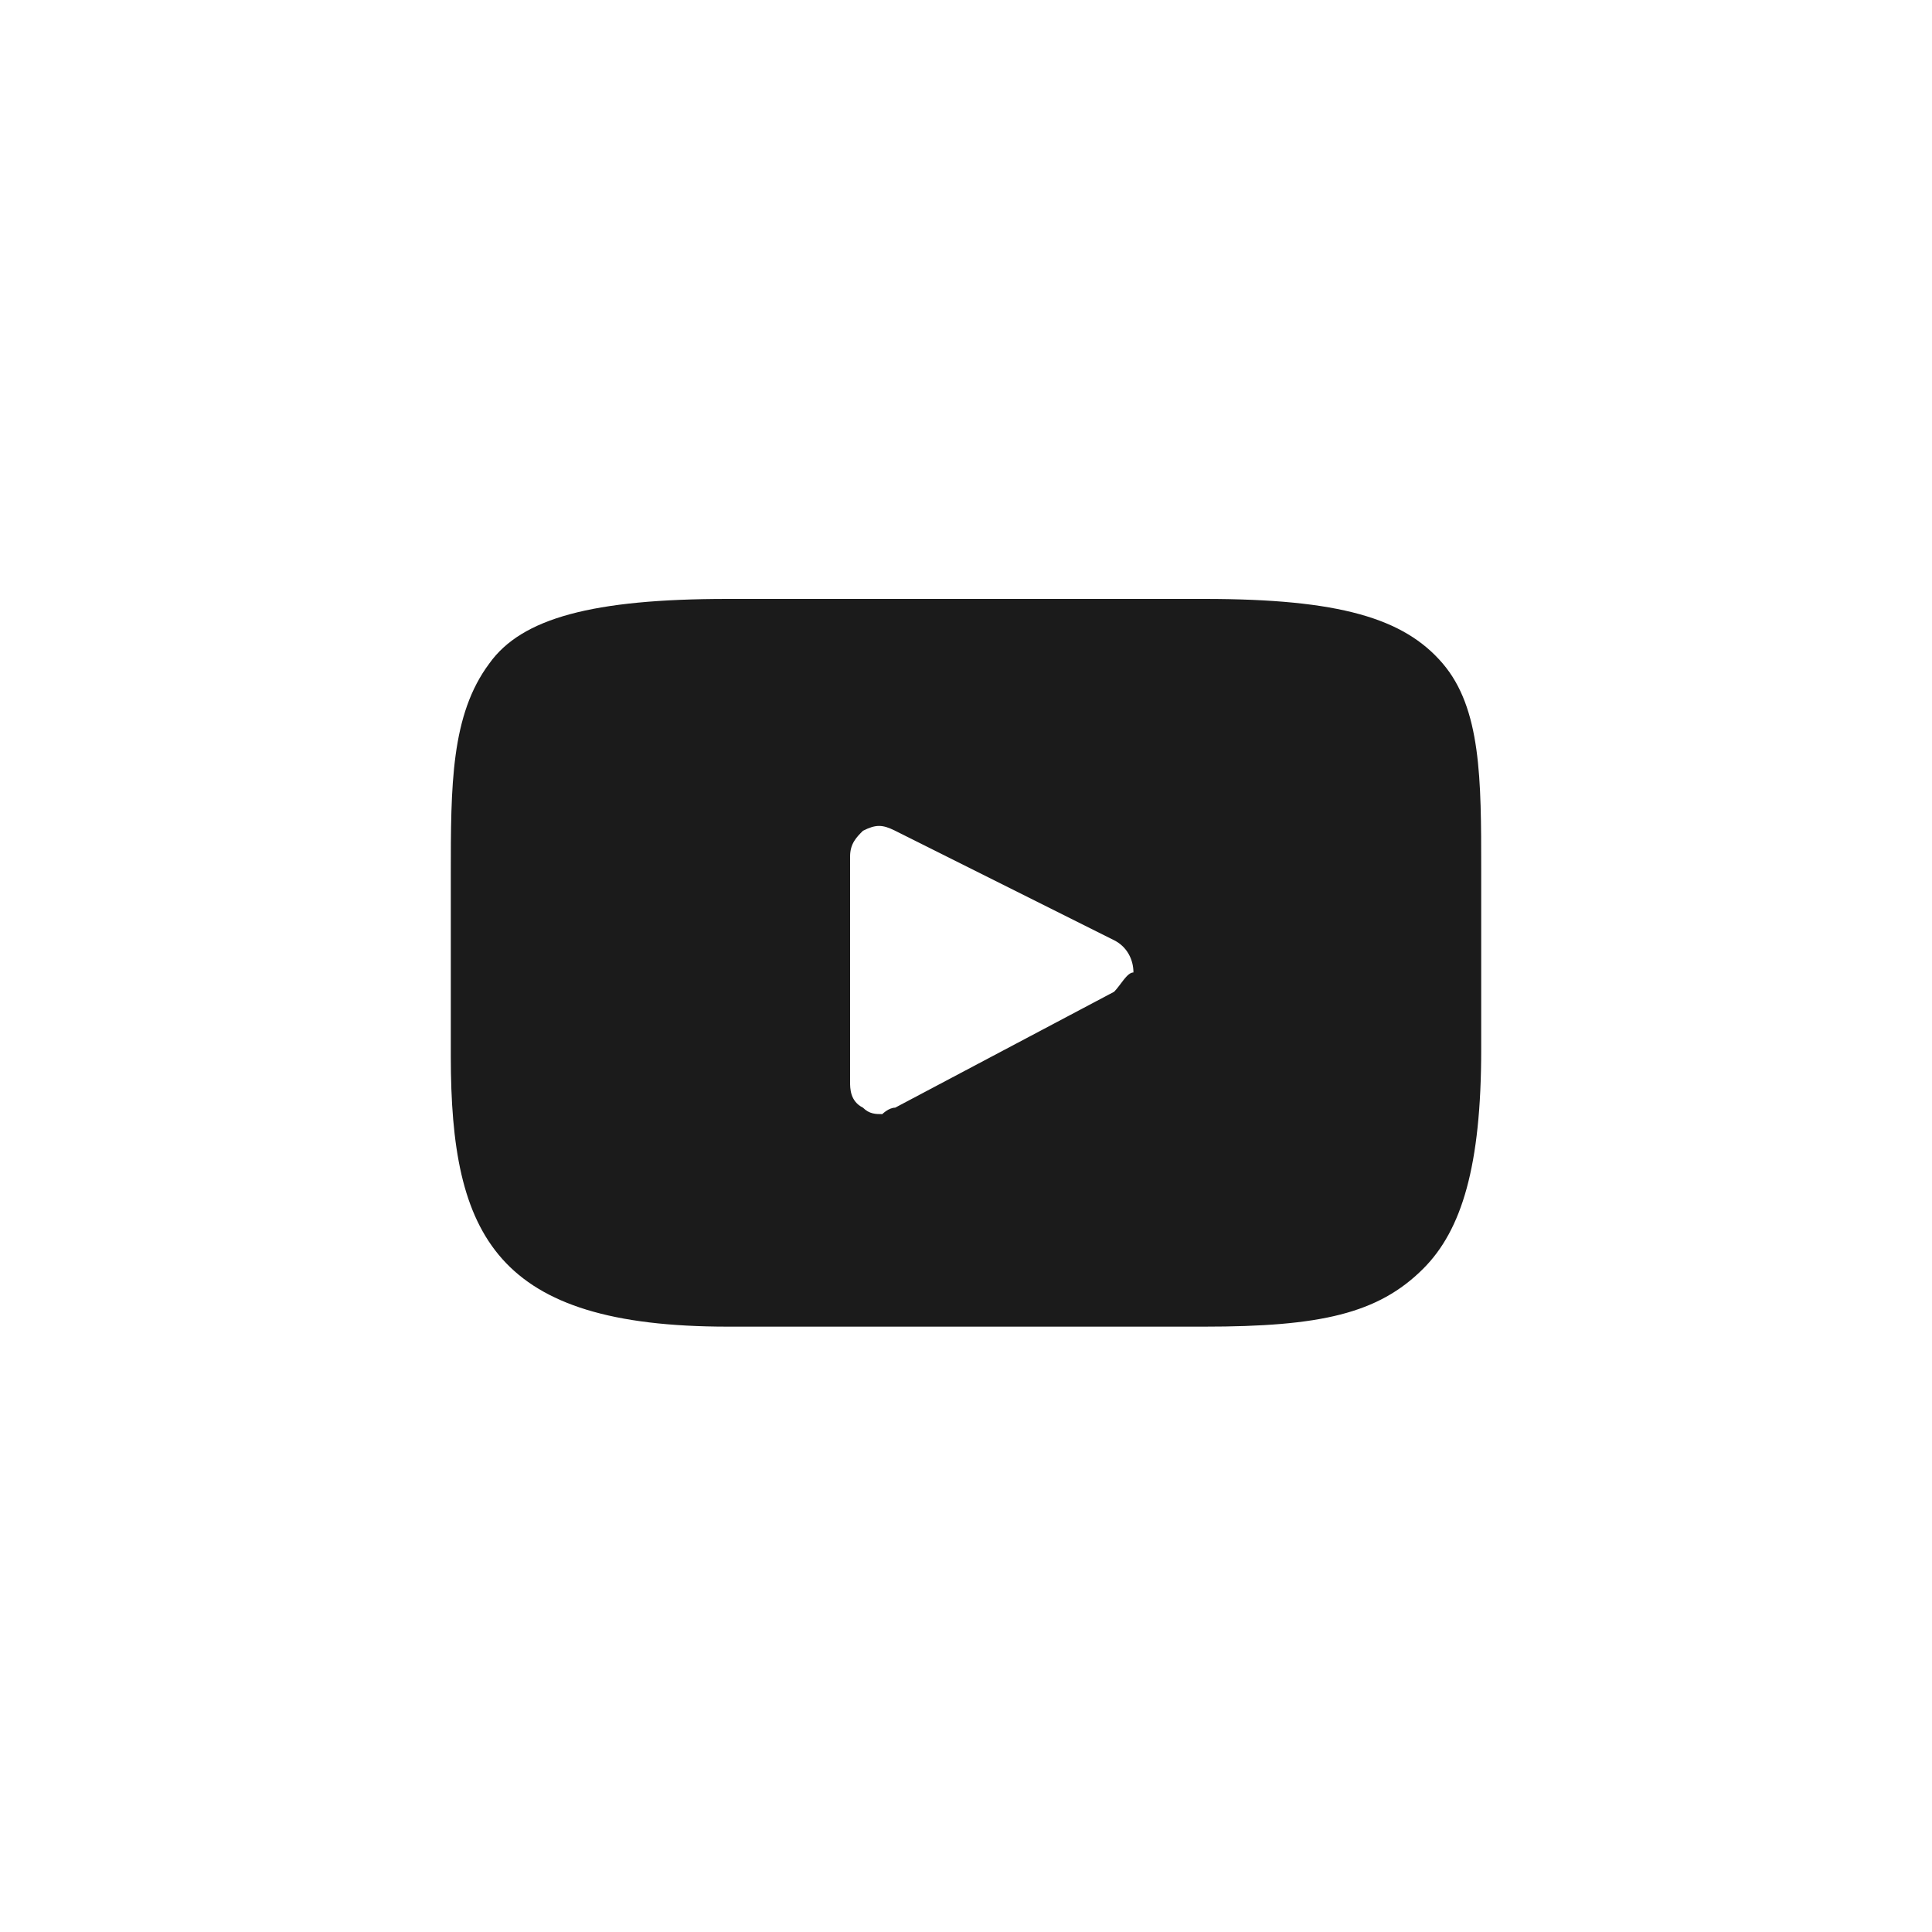
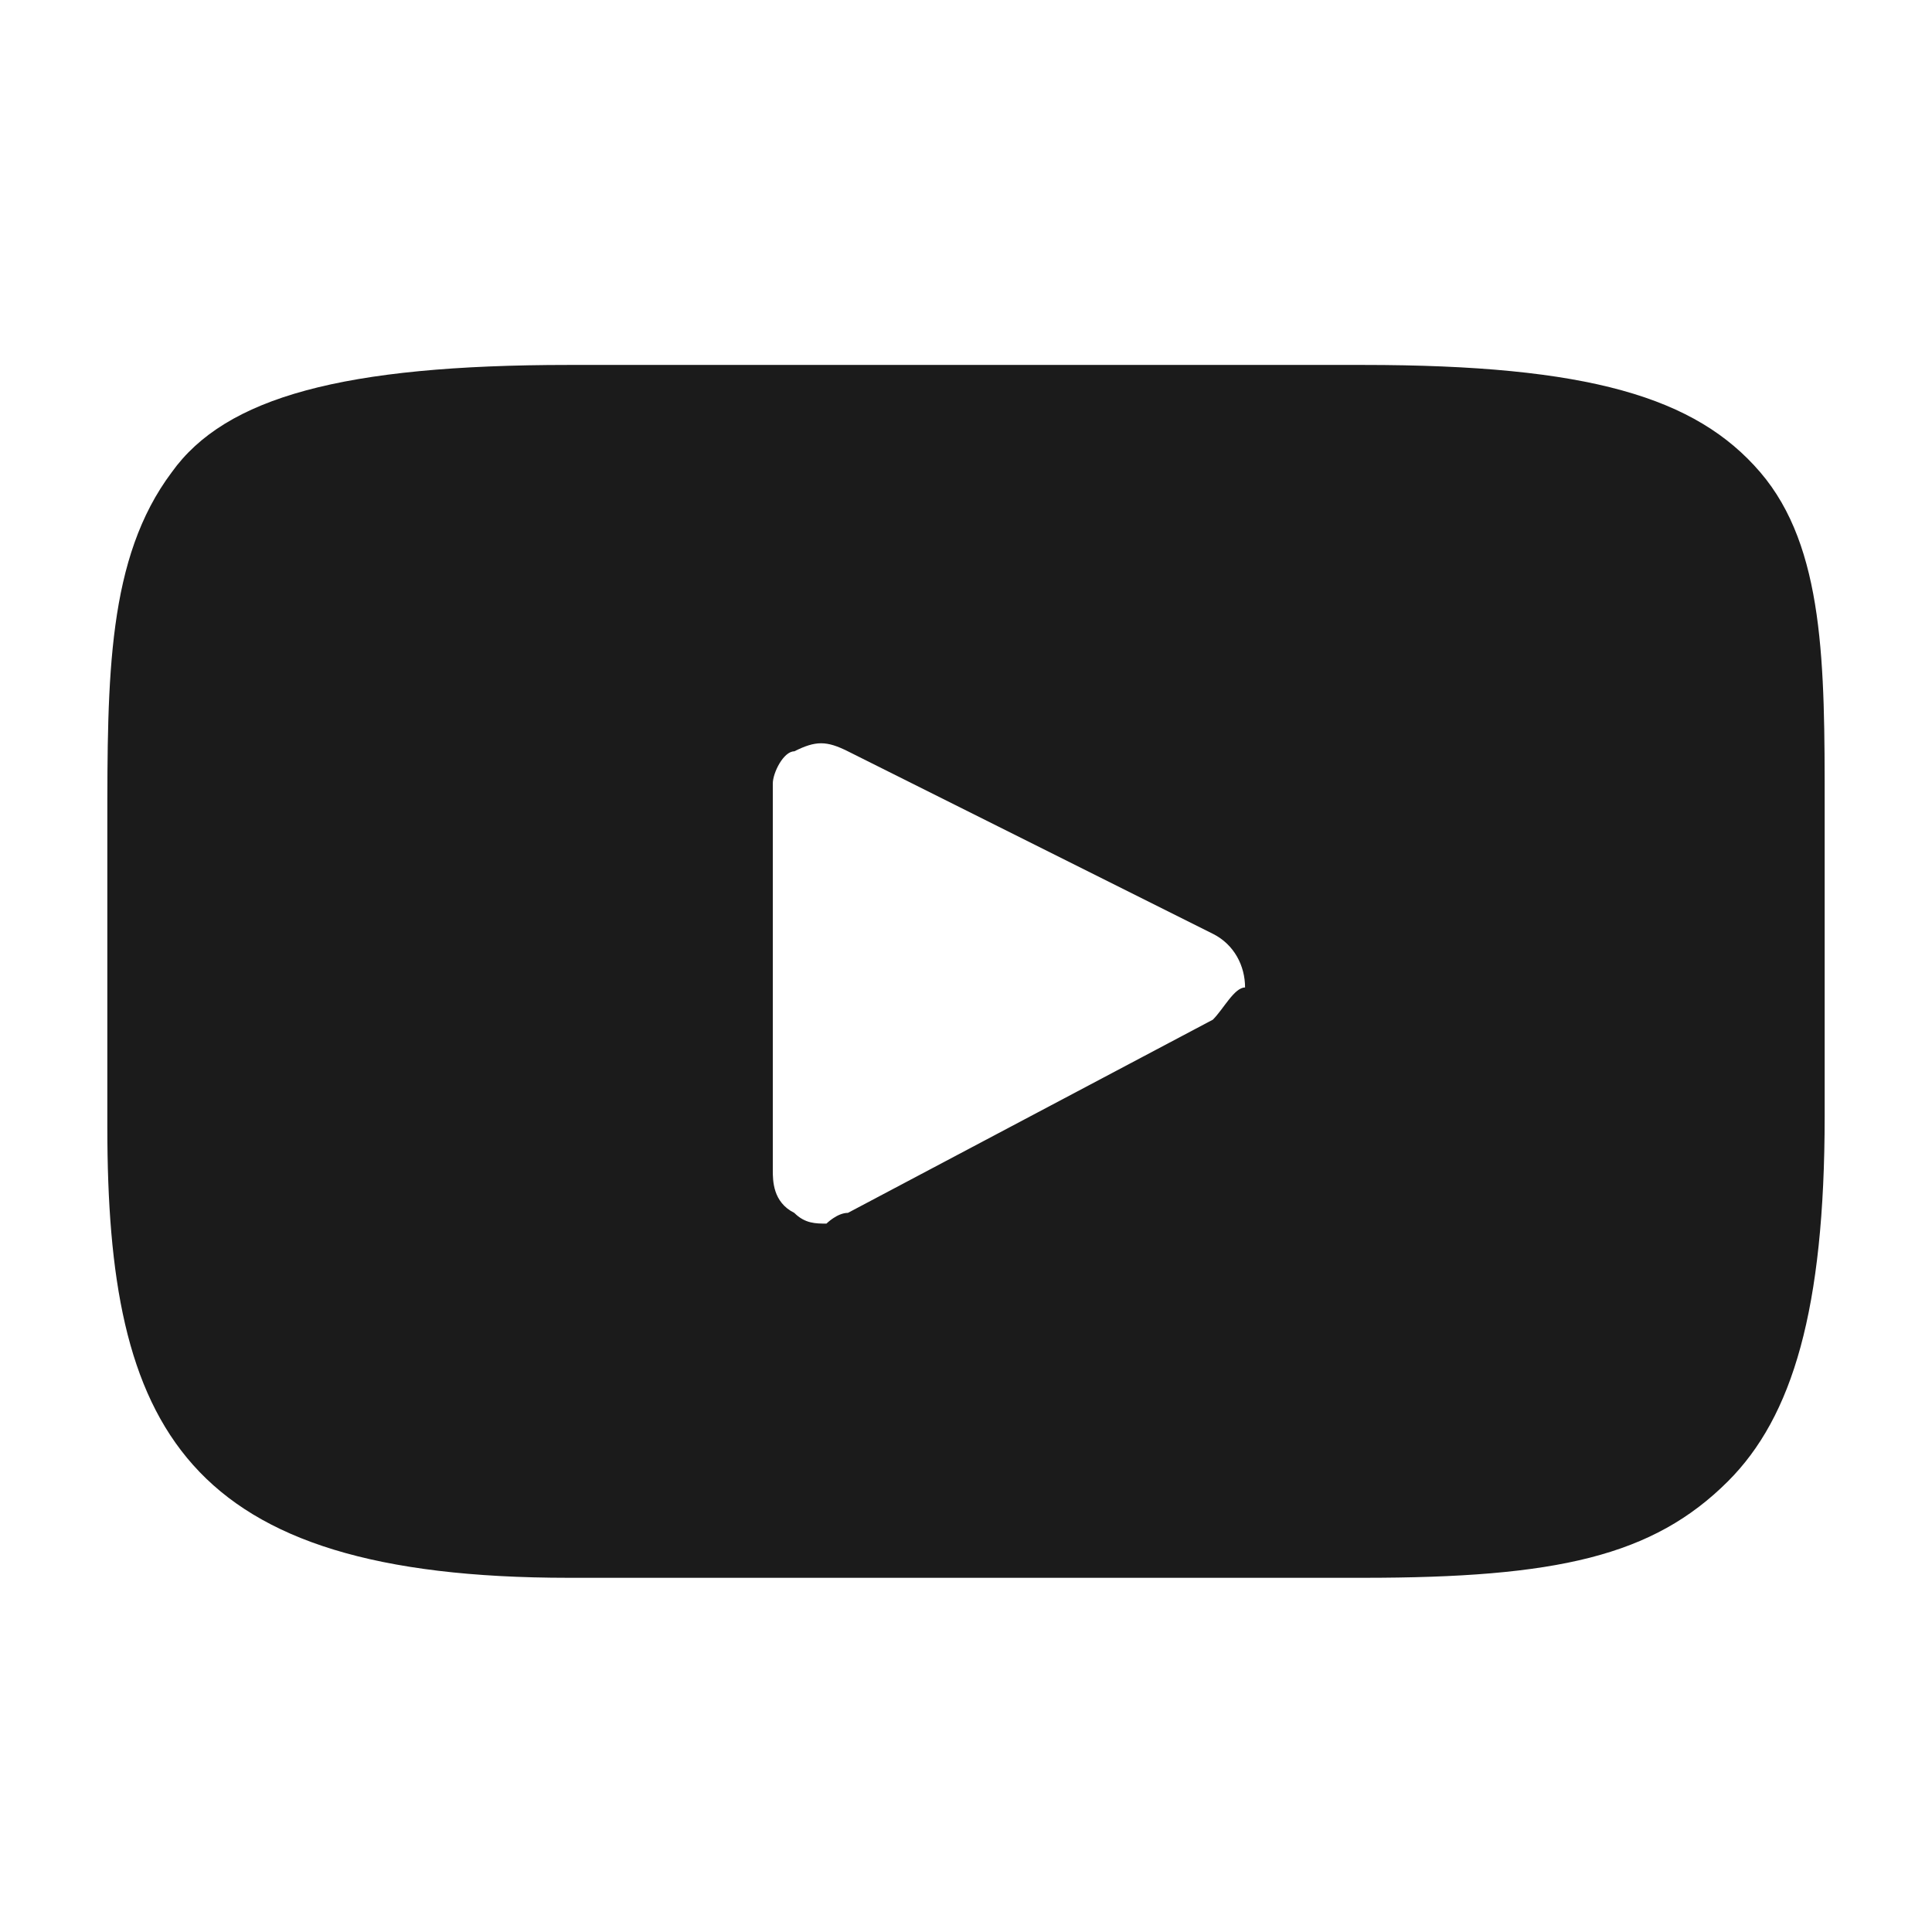
- <svg xmlns="http://www.w3.org/2000/svg" version="1.1" id="Layer_1" x="0px" y="0px" viewBox="0 0 30 30" style="enable-background:new 0 0 30 30;" xml:space="preserve">
+ <svg xmlns="http://www.w3.org/2000/svg" version="1.1" id="Layer_1" x="0px" y="0px" viewBox="0 0 18 18" style="enable-background:new 0 0 18 18;" xml:space="preserve">
  <style type="text/css">
	.st0{fill:#1B1B1B;}
</style>
-   <path class="st0" d="M22.4,10.3c-0.6-0.7-1.6-1-3.7-1h-7.4c-2.1,0-3.2,0.3-3.7,1C7,11.1,7,12.2,7,13.6v2.8c0,2.8,0.7,4.2,4.3,4.2  h7.4c1.8,0,2.7-0.2,3.4-0.9c0.6-0.6,0.9-1.6,0.9-3.4v-2.8C23,12.1,23,11,22.4,10.3z M17.3,15.4l-3.4,1.8c-0.1,0-0.2,0.1-0.2,0.1  c-0.1,0-0.2,0-0.3-0.1c-0.2-0.1-0.2-0.3-0.2-0.4v-3.5c0-0.2,0.1-0.3,0.2-0.4c0.2-0.1,0.3-0.1,0.5,0l3.4,1.7c0.2,0.1,0.3,0.3,0.3,0.5  C17.5,15.1,17.4,15.3,17.3,15.4z" />
+   <path class="st0" d="M16.4,4.4c-0.6-0.7-1.6-1-3.7-1H5.3c-2.1,0-3.2,0.3-3.7,1C1,5.2,1,6.3,1,7.7v2.8c0,2.8,0.7,4.2,4.3,4.2h7.4  c1.8,0,2.7-0.2,3.4-0.9c0.6-0.6,0.9-1.6,0.9-3.4V7.5C17,6.2,17,5.1,16.4,4.4z M11.3,9.5l-3.4,1.8c-0.1,0-0.2,0.1-0.2,0.1  c-0.1,0-0.2,0-0.3-0.1c-0.2-0.1-0.2-0.3-0.2-0.4V7.3C7.2,7.2,7.3,7,7.4,7c0.2-0.1,0.3-0.1,0.5,0l3.4,1.7c0.2,0.1,0.3,0.3,0.3,0.5  C11.5,9.2,11.4,9.4,11.3,9.5z" />
</svg>
